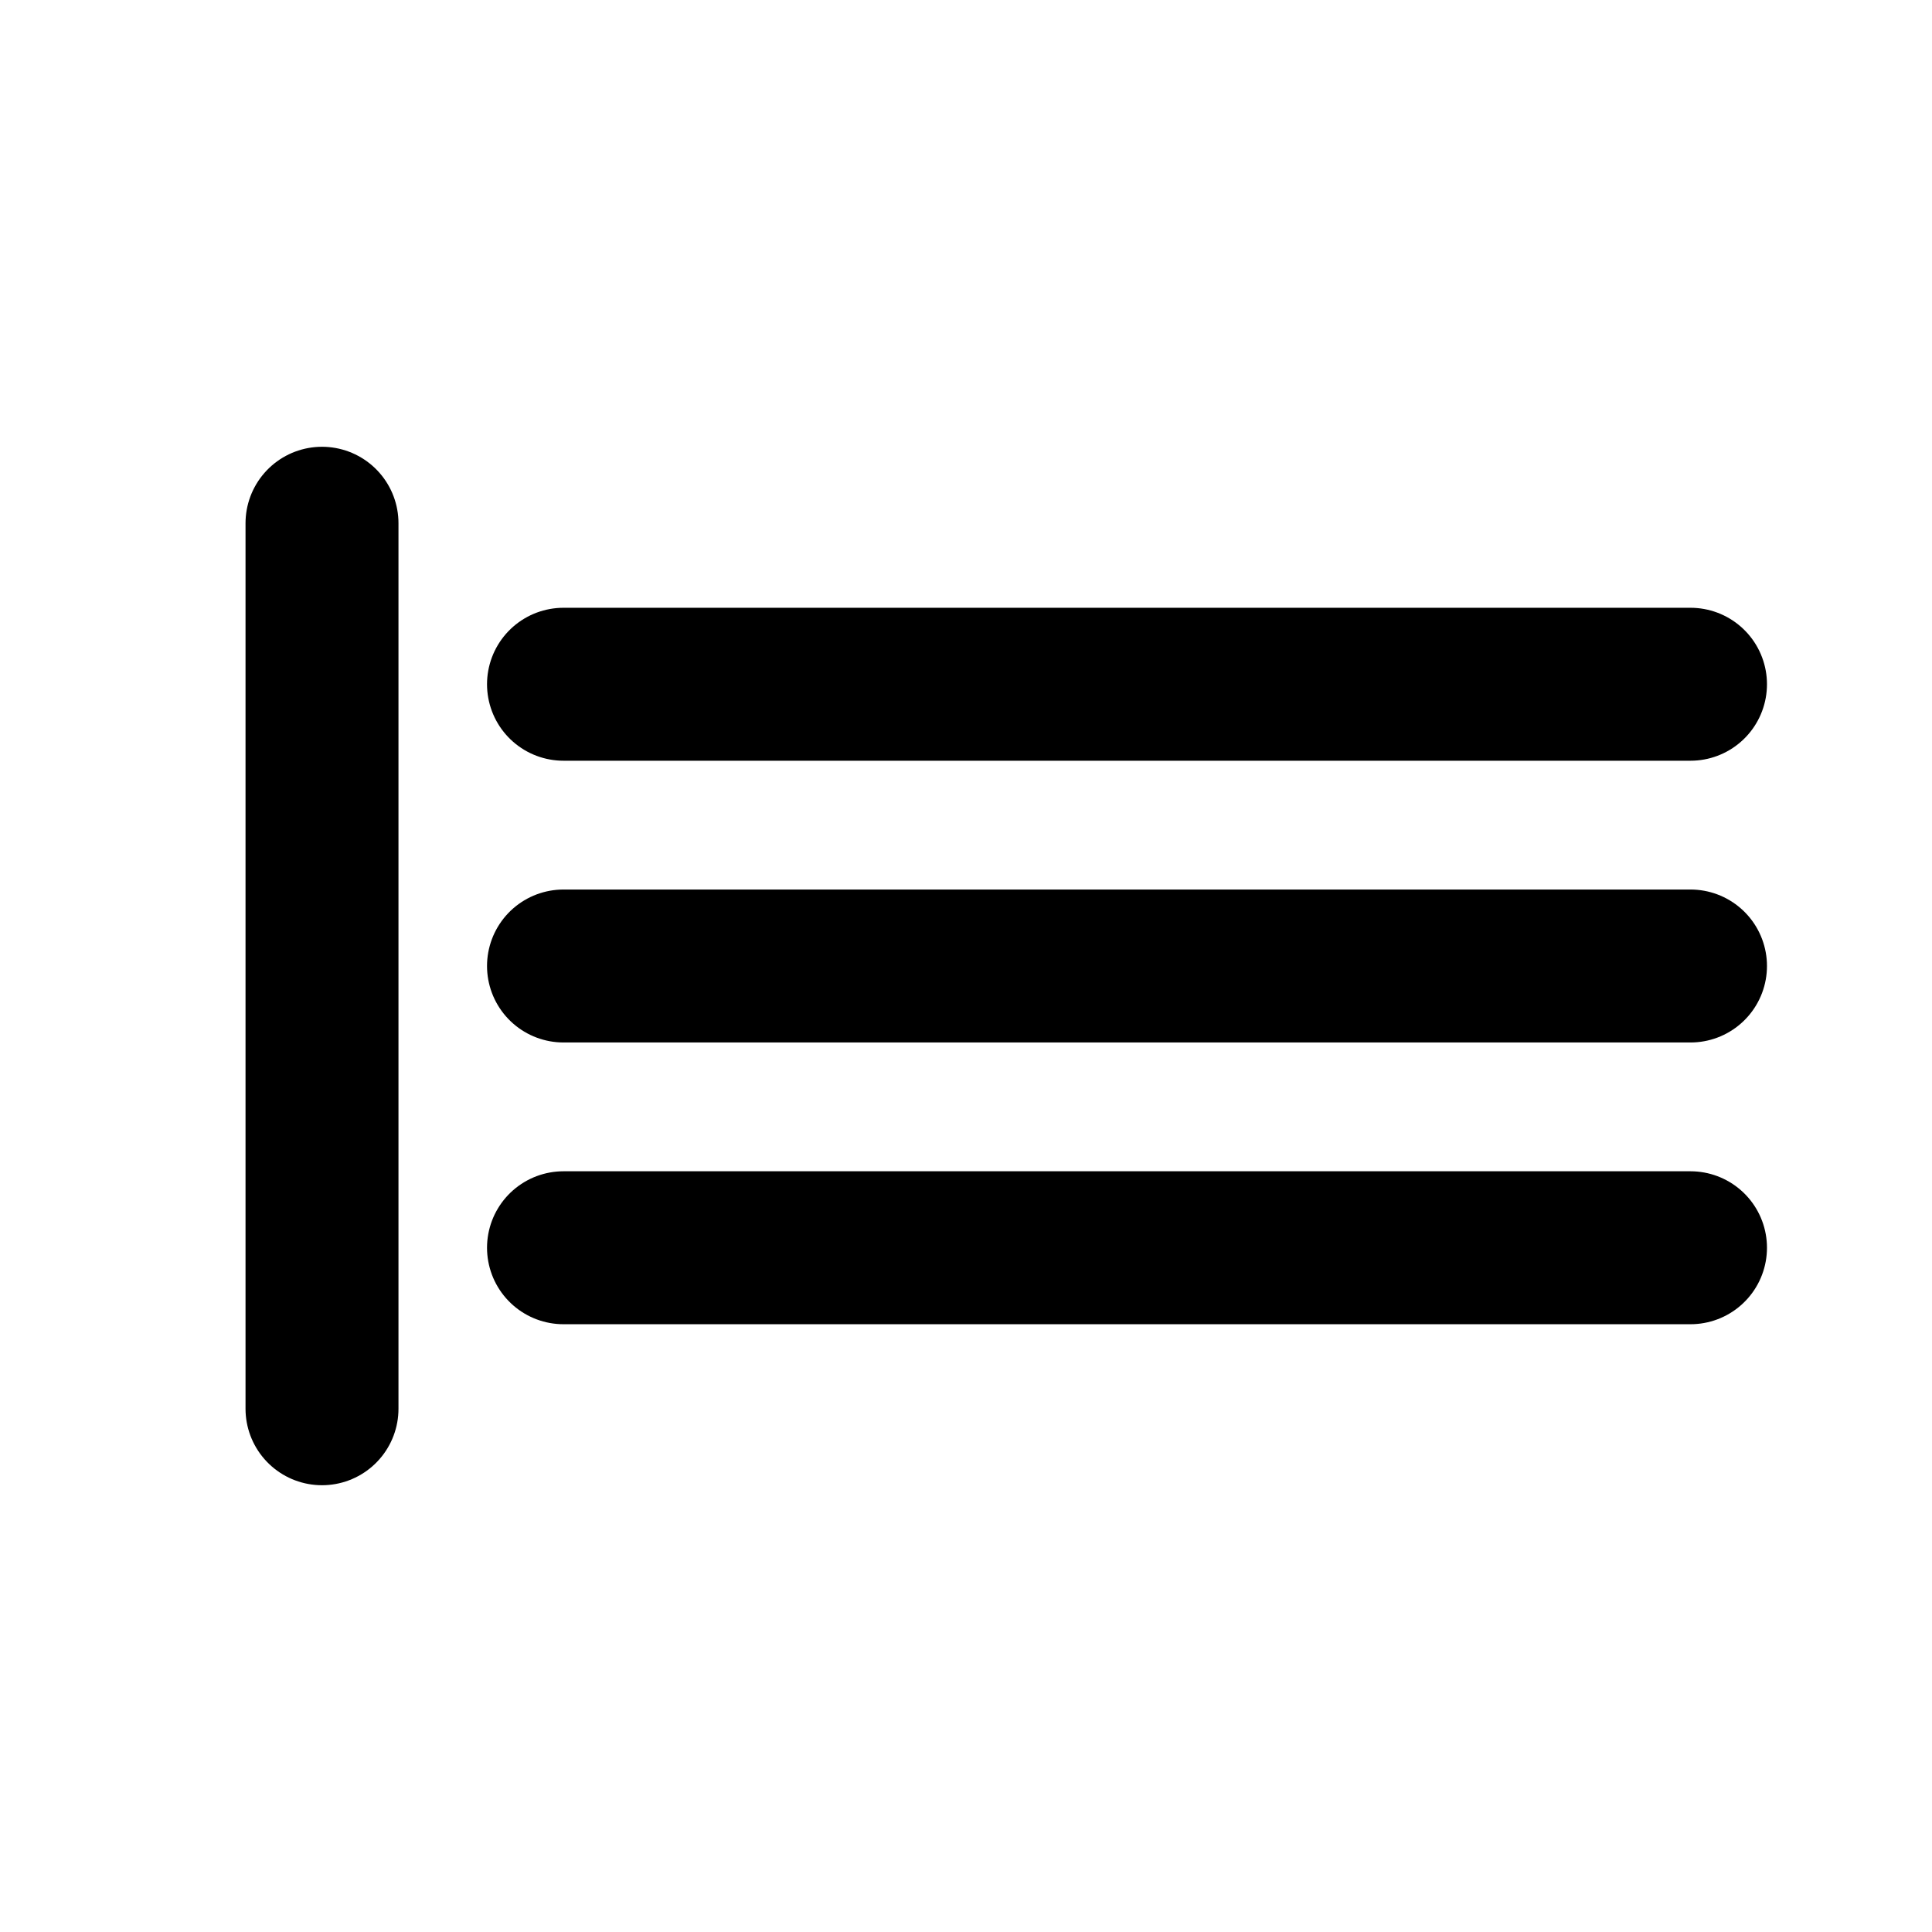
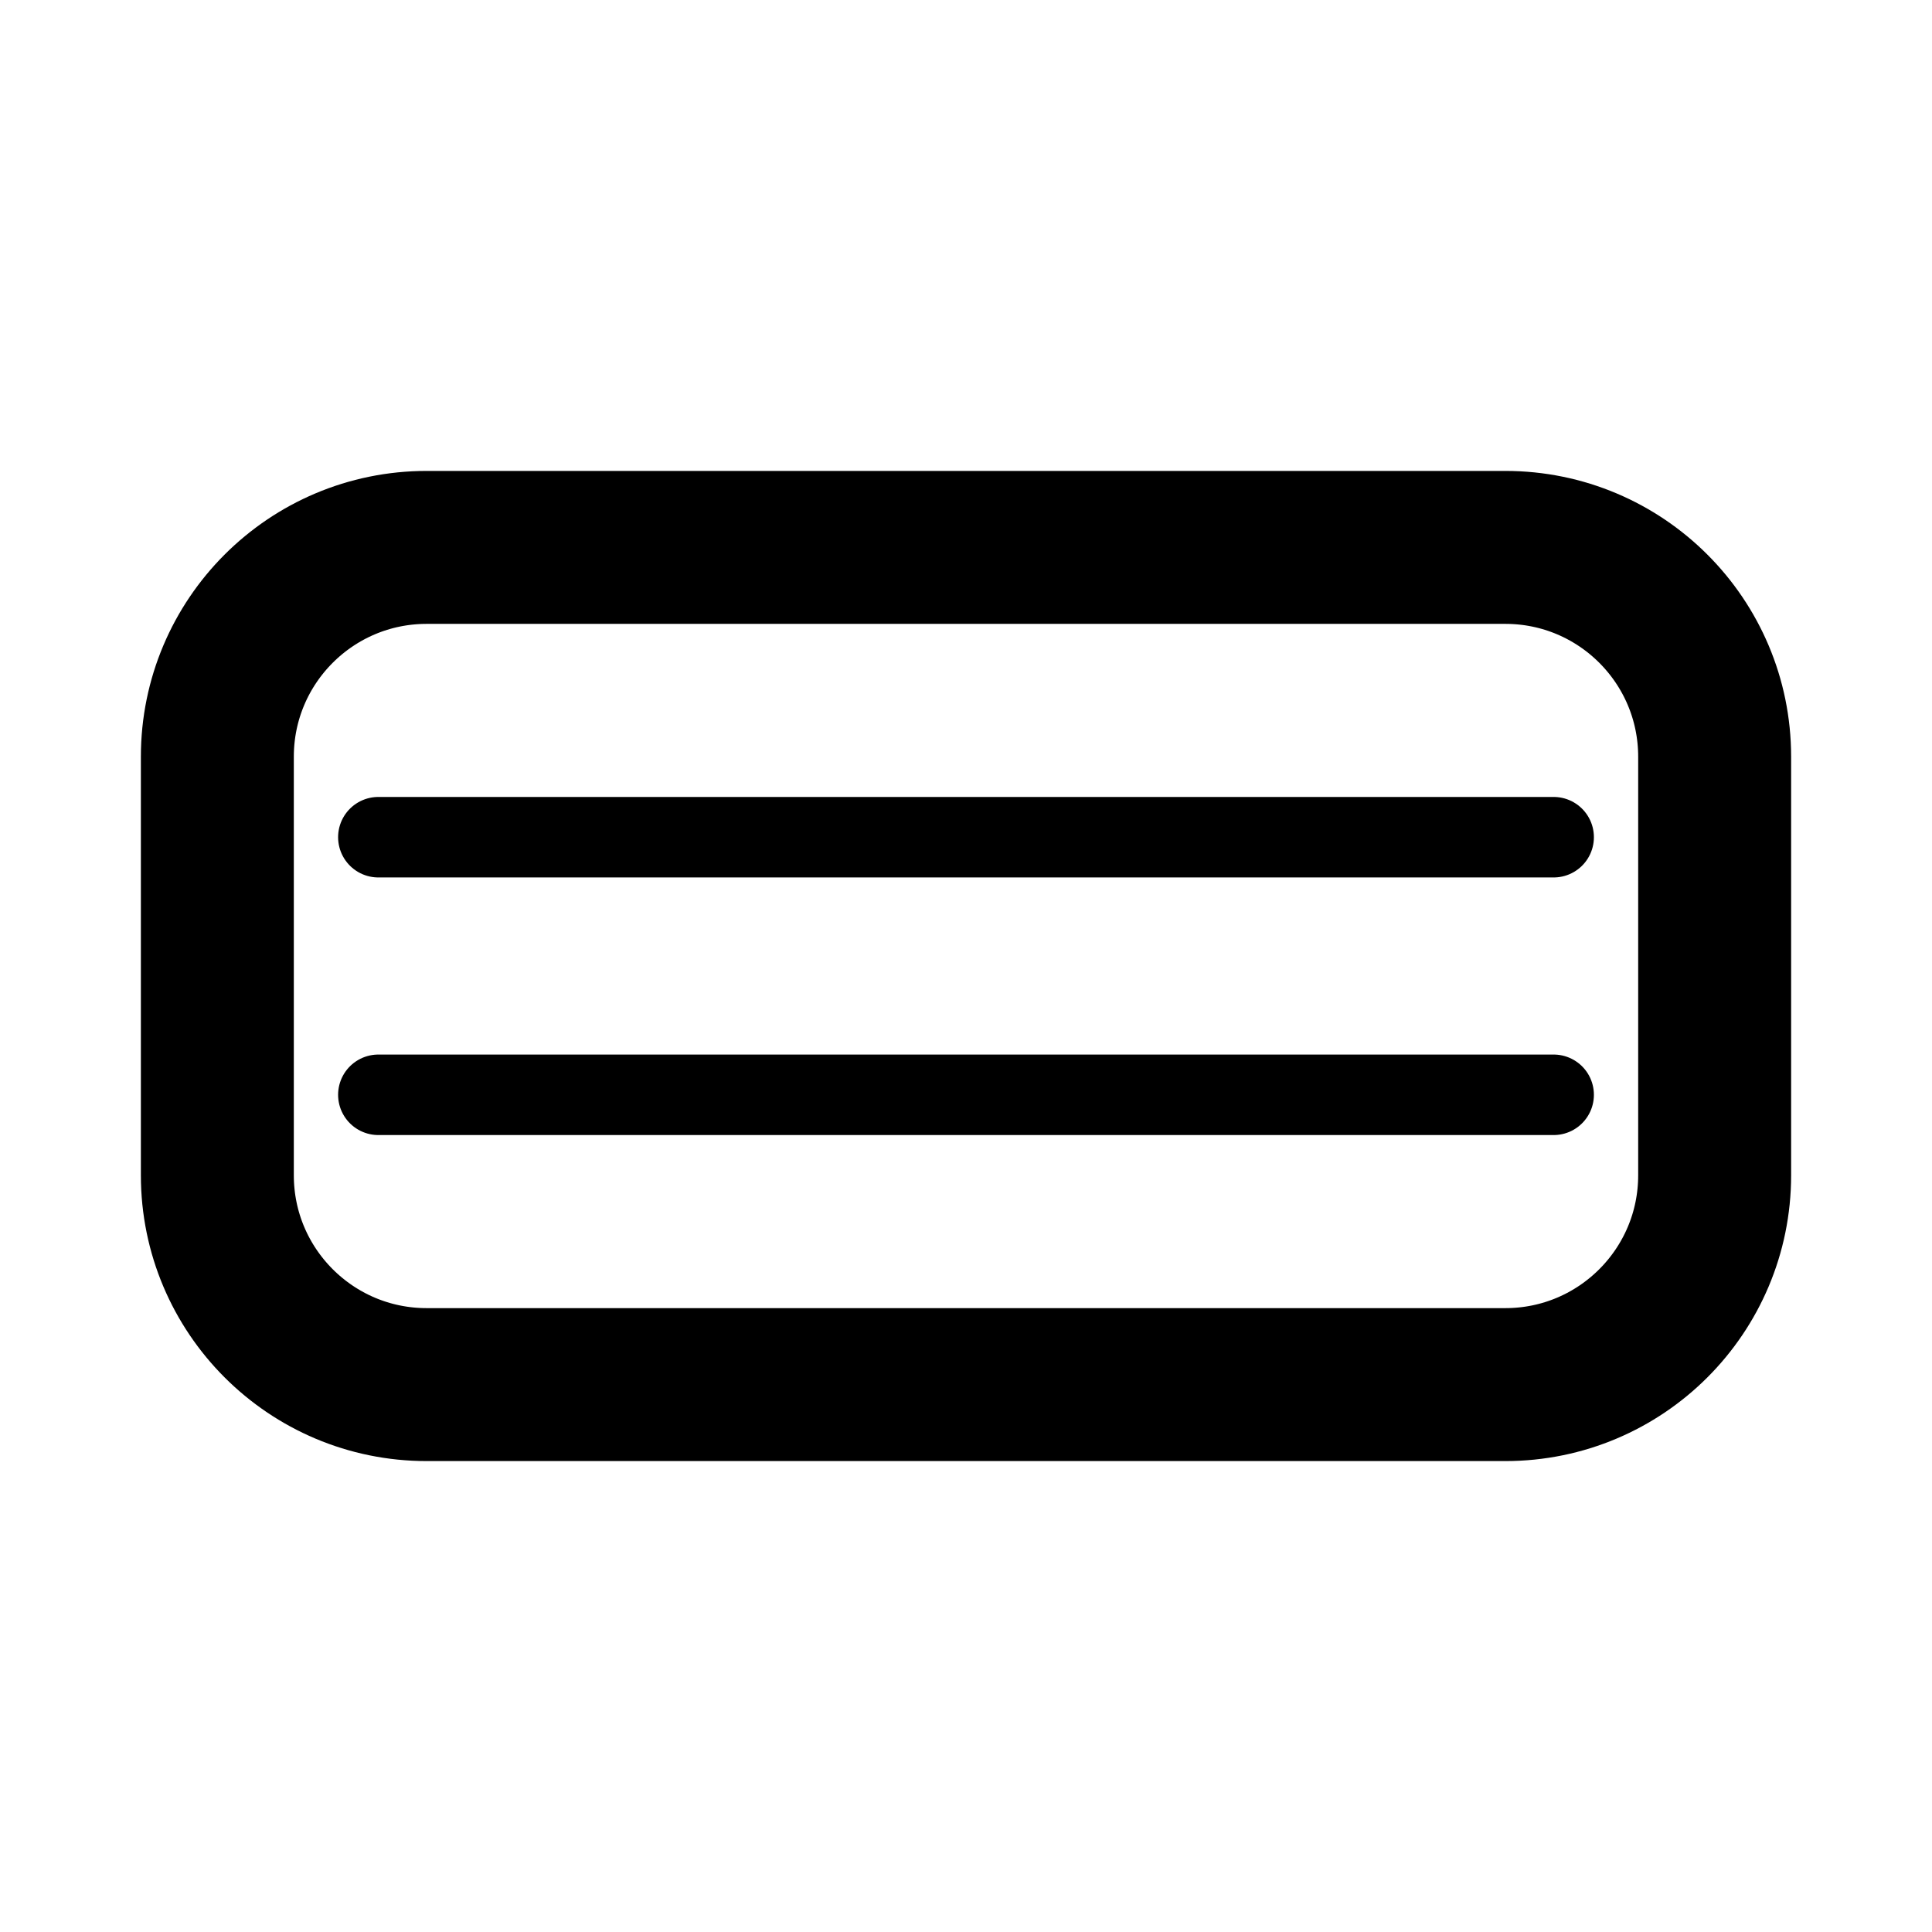
<svg xmlns="http://www.w3.org/2000/svg" viewBox="0 0 24 24" fill="none" stroke="currentColor" stroke-width="1.9" stroke-linecap="round" stroke-linejoin="round">
-   <path d="M4 6.5v11M7 8.5h14M7 12h14M7 15.5h14" />
+   <rect x="2.7" y="6.8" width="18.6" height="10.4" rx="2.6" />
+   <path d="M4.7 10.4h14.6" stroke-width="1" />
+   <path d="M4.7 13.6h14.6" stroke-width="1" />
</svg>
